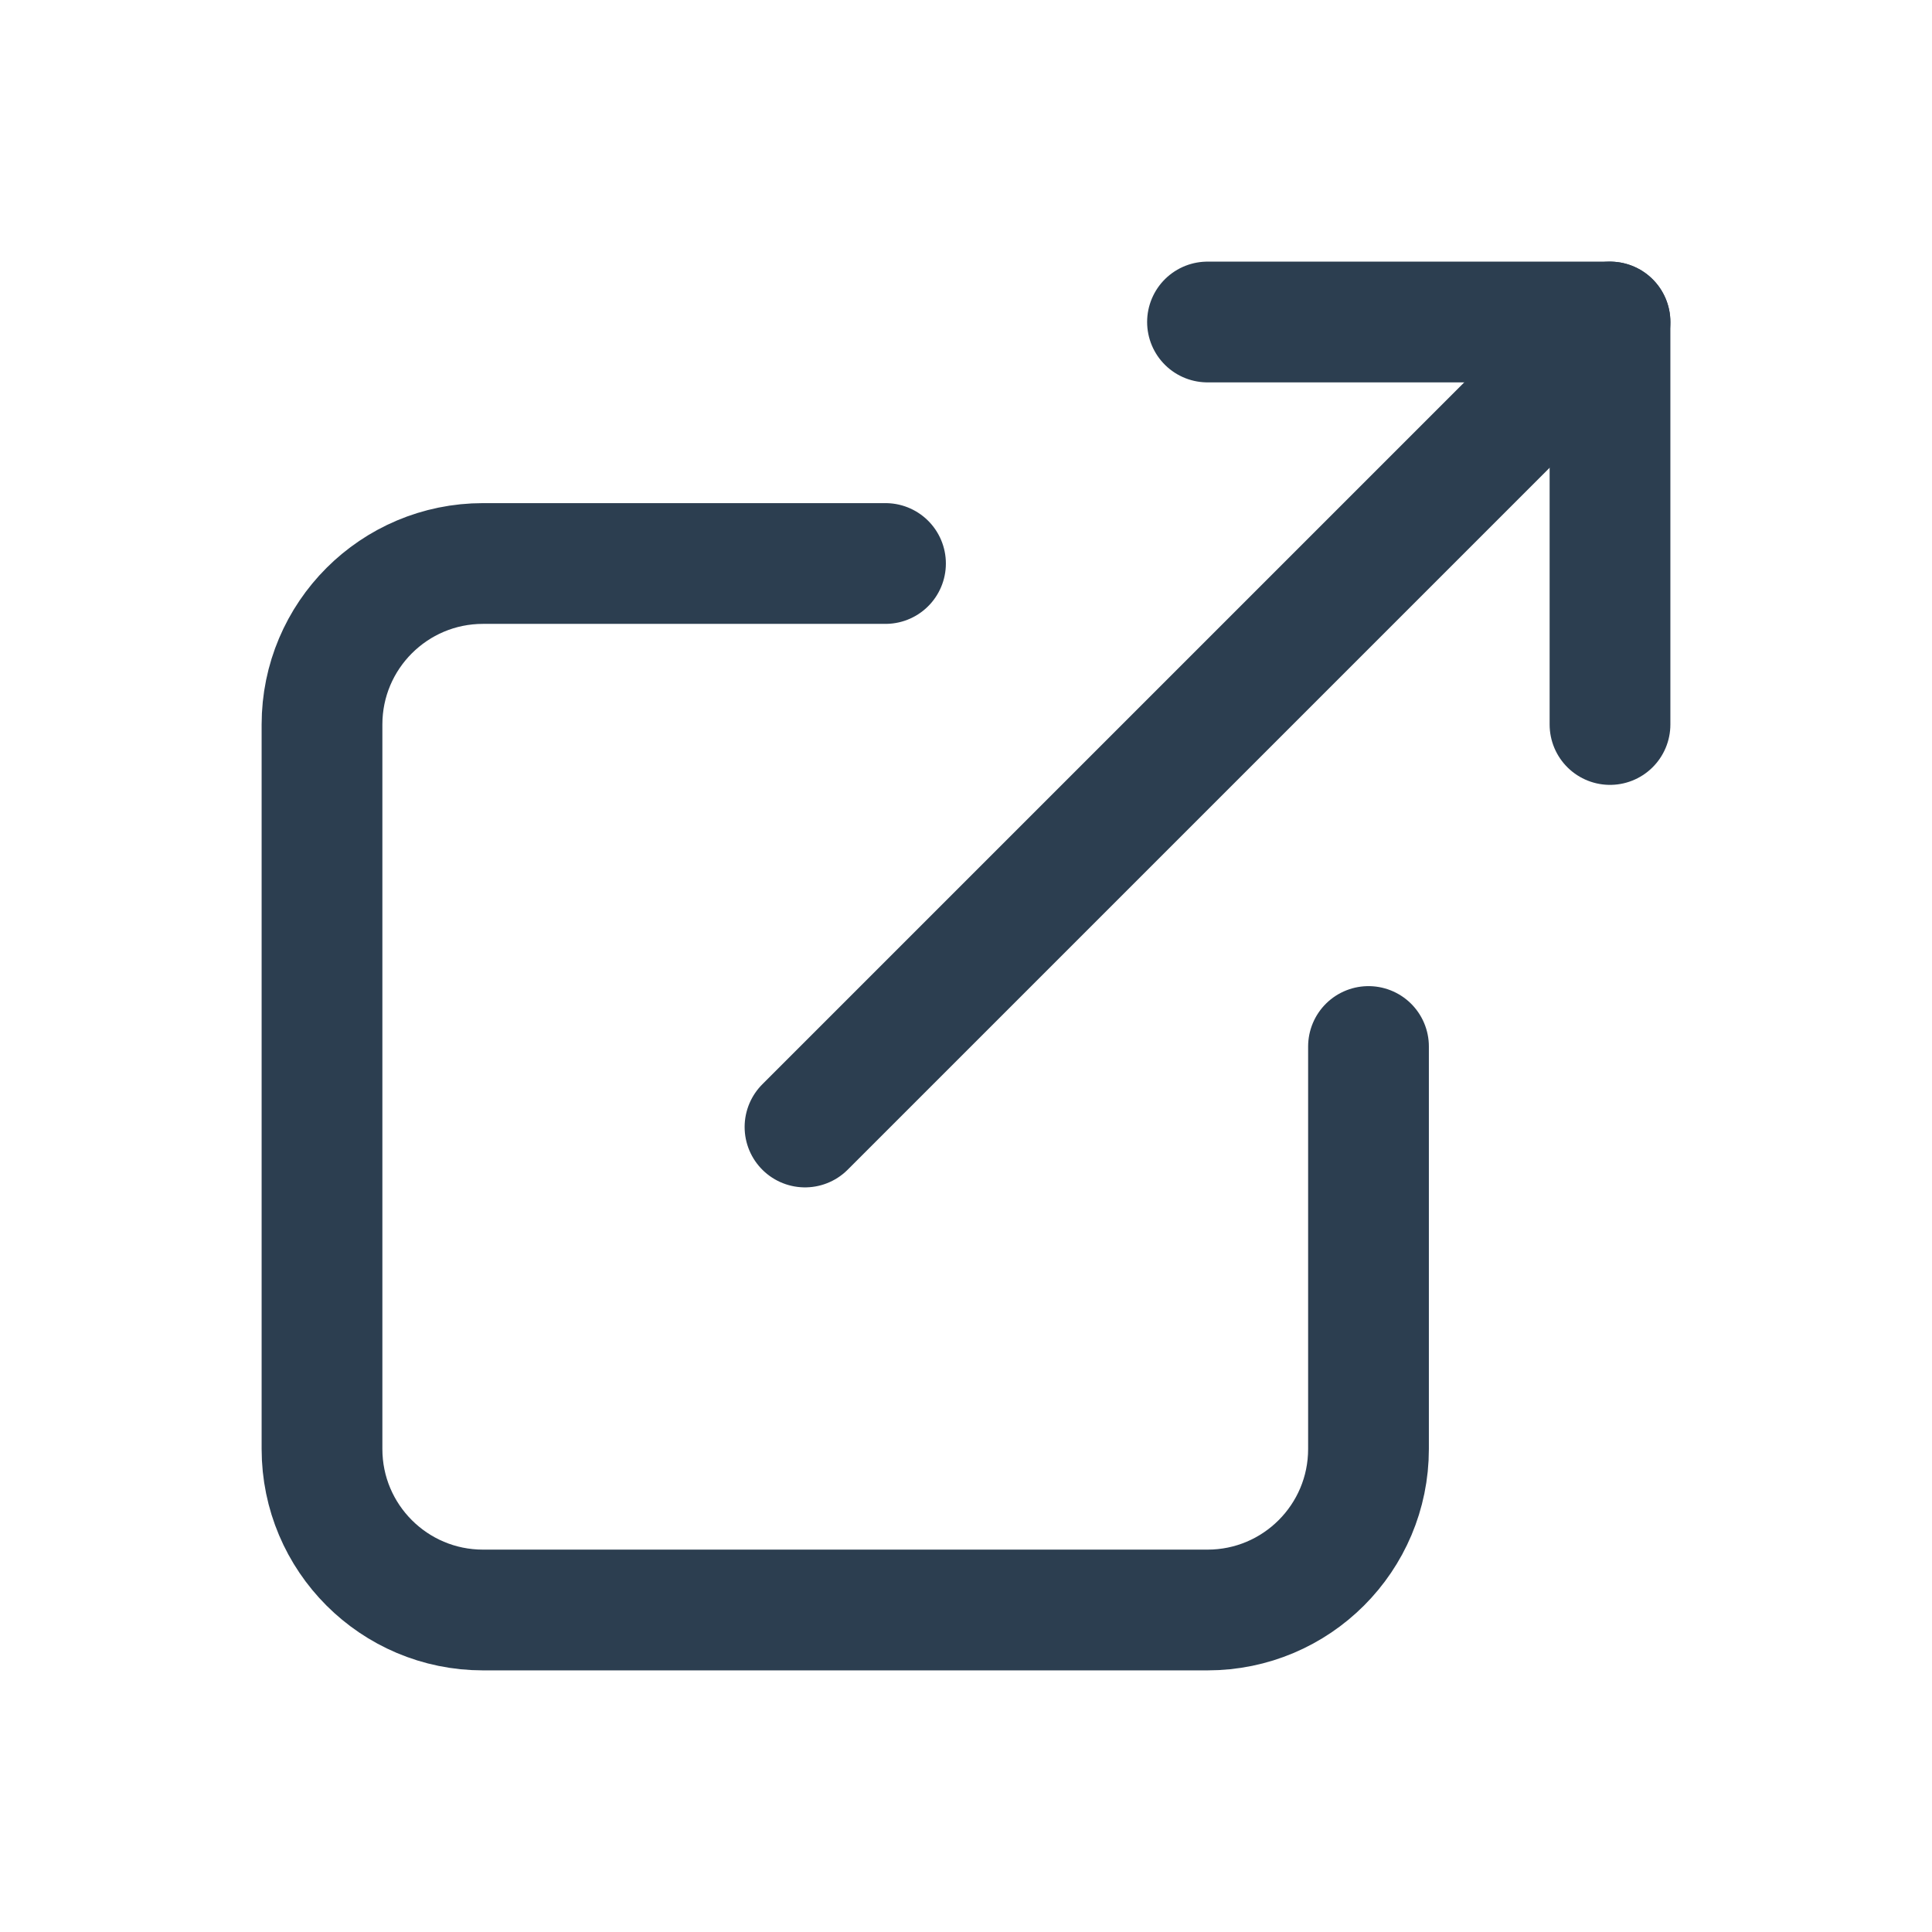
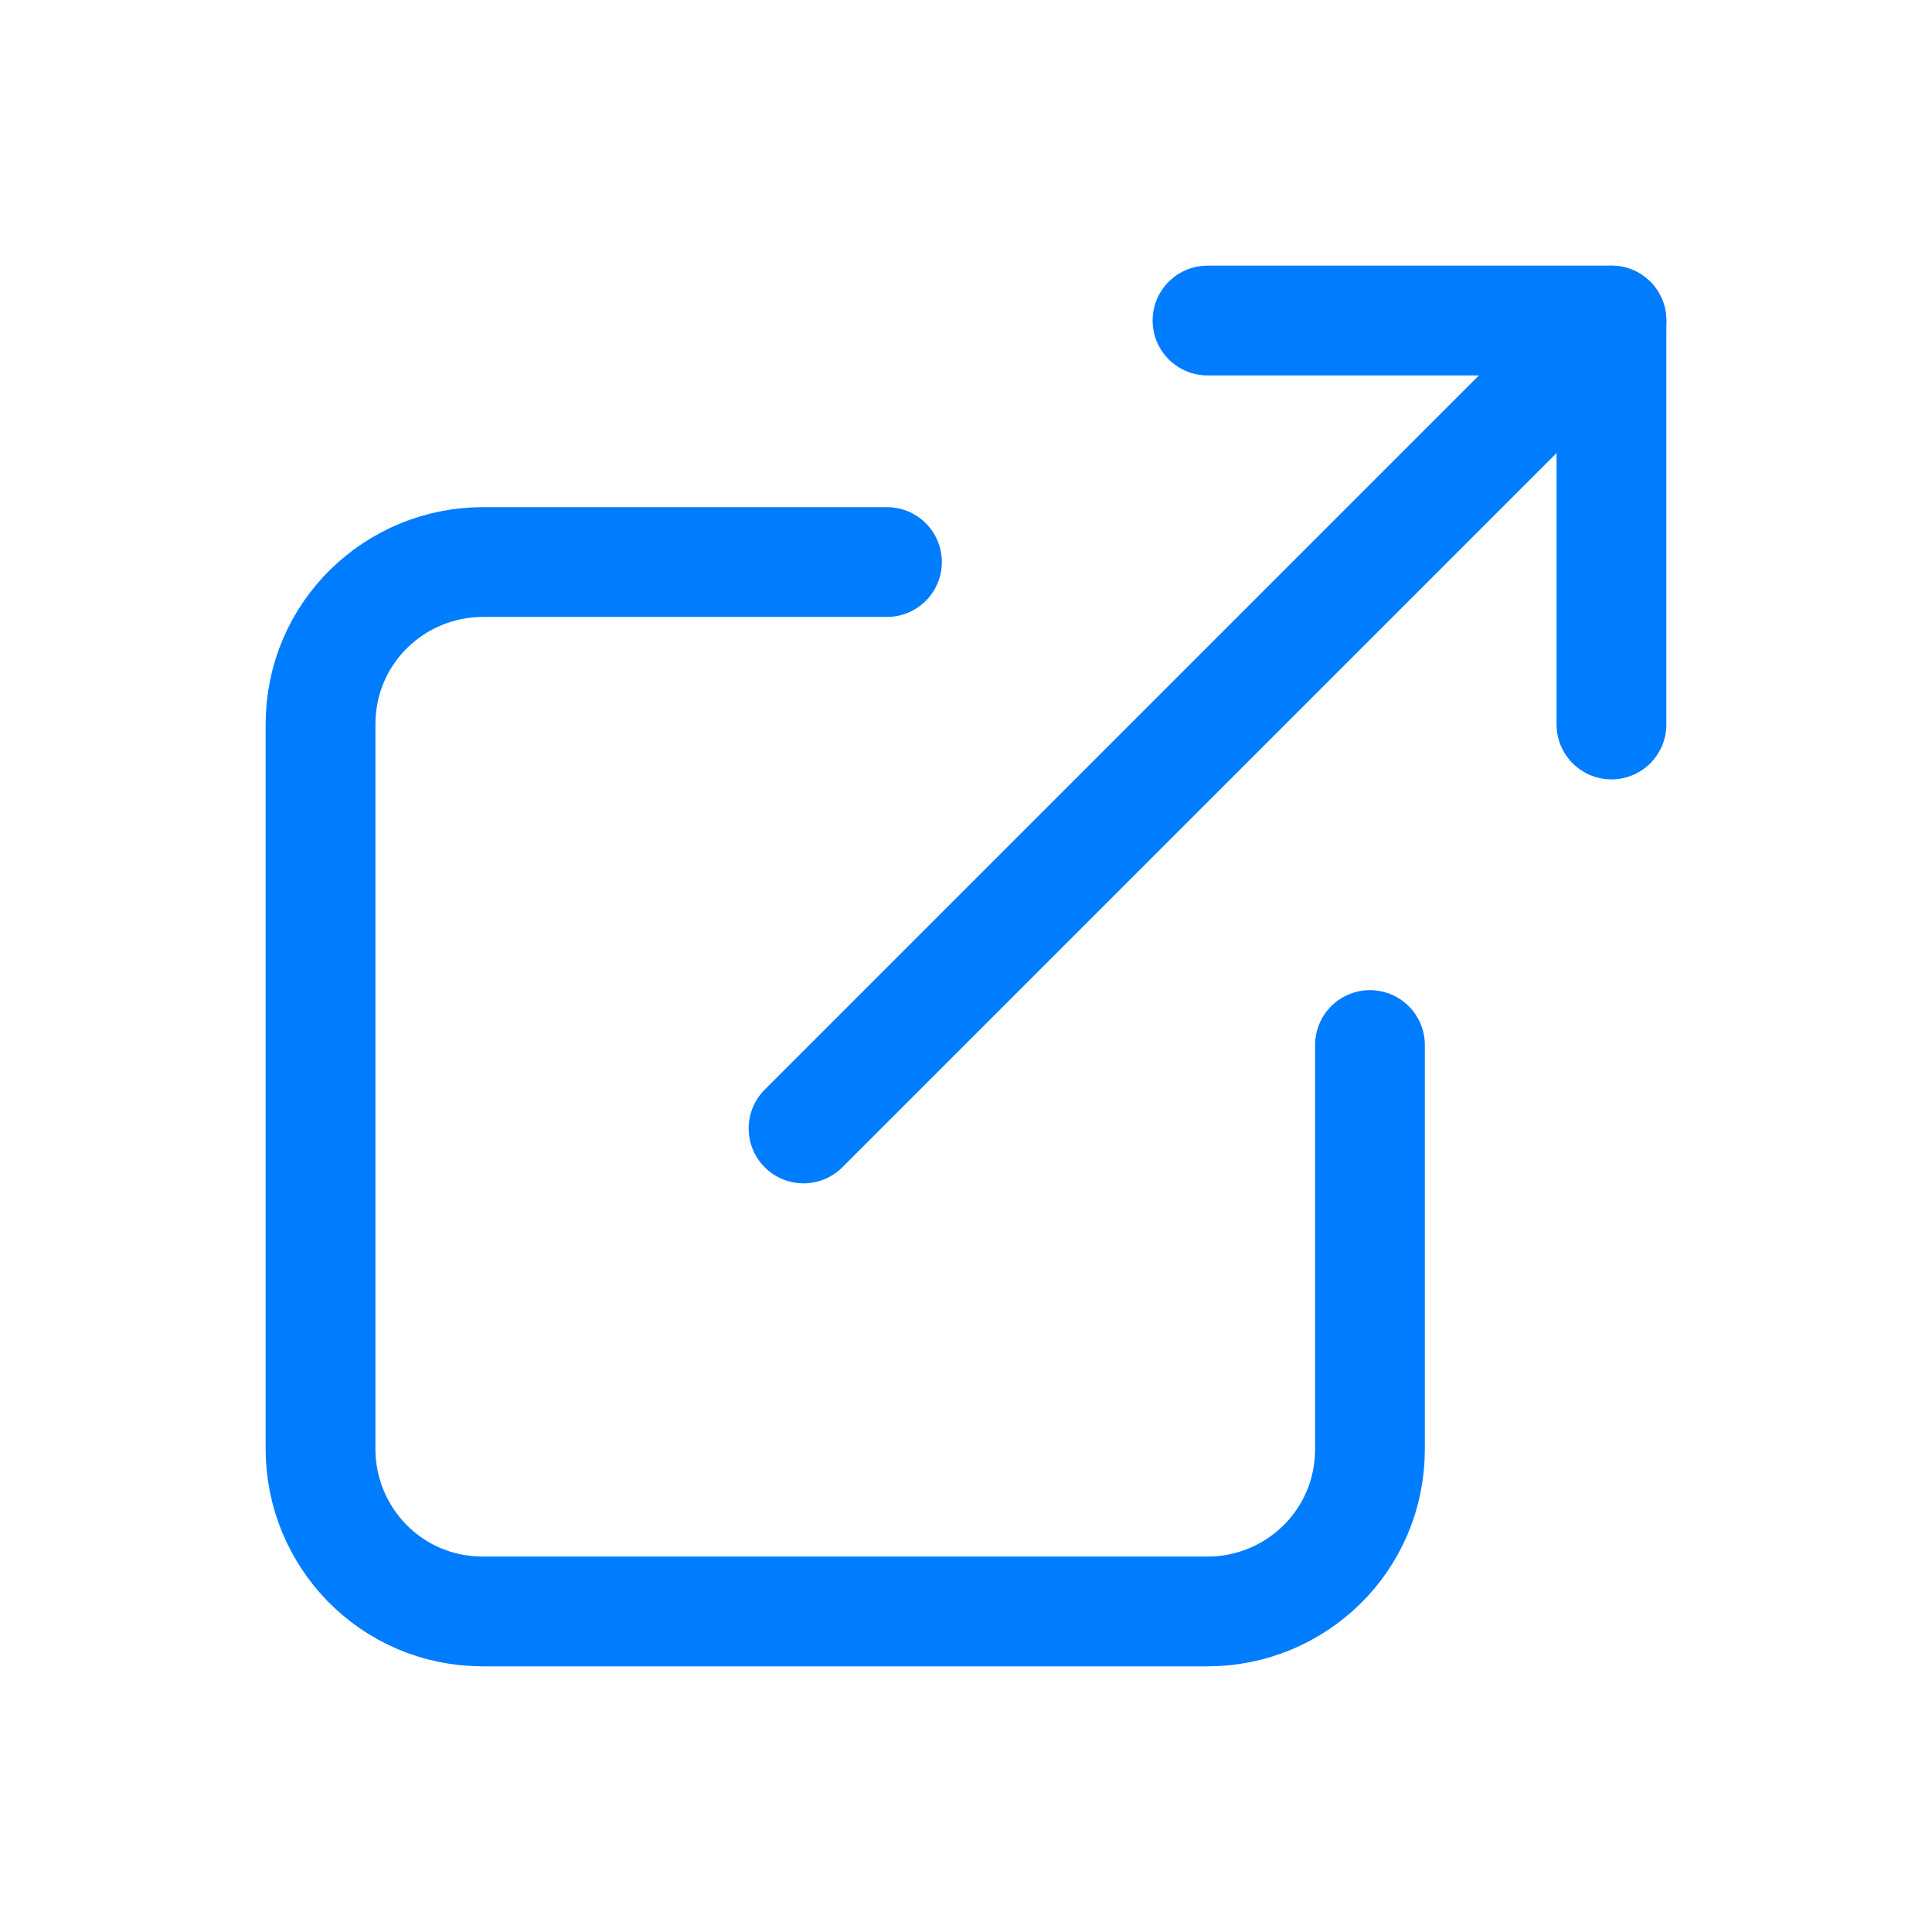
- <svg xmlns="http://www.w3.org/2000/svg" class="icon icon-tabler icon-tabler-external-link" width="44" height="44" viewBox="0 0 24 24" stroke-width="1.5" stroke="#2c3e50" fill="none" stroke-linecap="round" stroke-linejoin="round">
-   <path stroke="none" d="M0 0h24v24H0z" fill="none" />
-   <path d="M11 7h-5a2 2 0 0 0 -2 2v9a2 2 0 0 0 2 2h9a2 2 0 0 0 2 -2v-5" />
-   <line x1="10" y1="14" x2="20" y2="4" />
-   <polyline points="15 4 20 4 20 9" />
+ <svg xmlns="http://www.w3.org/2000/svg" version="1.1" id="圖層_1" x="0px" y="0px" width="44px" height="44px" viewBox="0 0 44 44" style="enable-background:new 0 0 44 44;" xml:space="preserve">
+   <style type="text/css">
+ 	.st0{fill:none;}
+ 	.st1{fill:none;stroke:#007CFF;stroke-width:2.5;stroke-linecap:round;stroke-linejoin:round;}
+ </style>
+   <path class="st0" d="M0,0h44v44H0V0z" />
+   <path class="st1" d="M20.2,12.8H11c-2,0-3.7,1.6-3.7,3.7V33c0,2,1.6,3.7,3.7,3.7h16.5c2,0,3.7-1.6,3.7-3.7v-9.2" />
+   <line class="st1" x1="18.3" y1="25.7" x2="36.7" y2="7.3" />
+   <polyline class="st1" points="27.5,7.3 36.7,7.3 36.7,16.5 " />
</svg>
